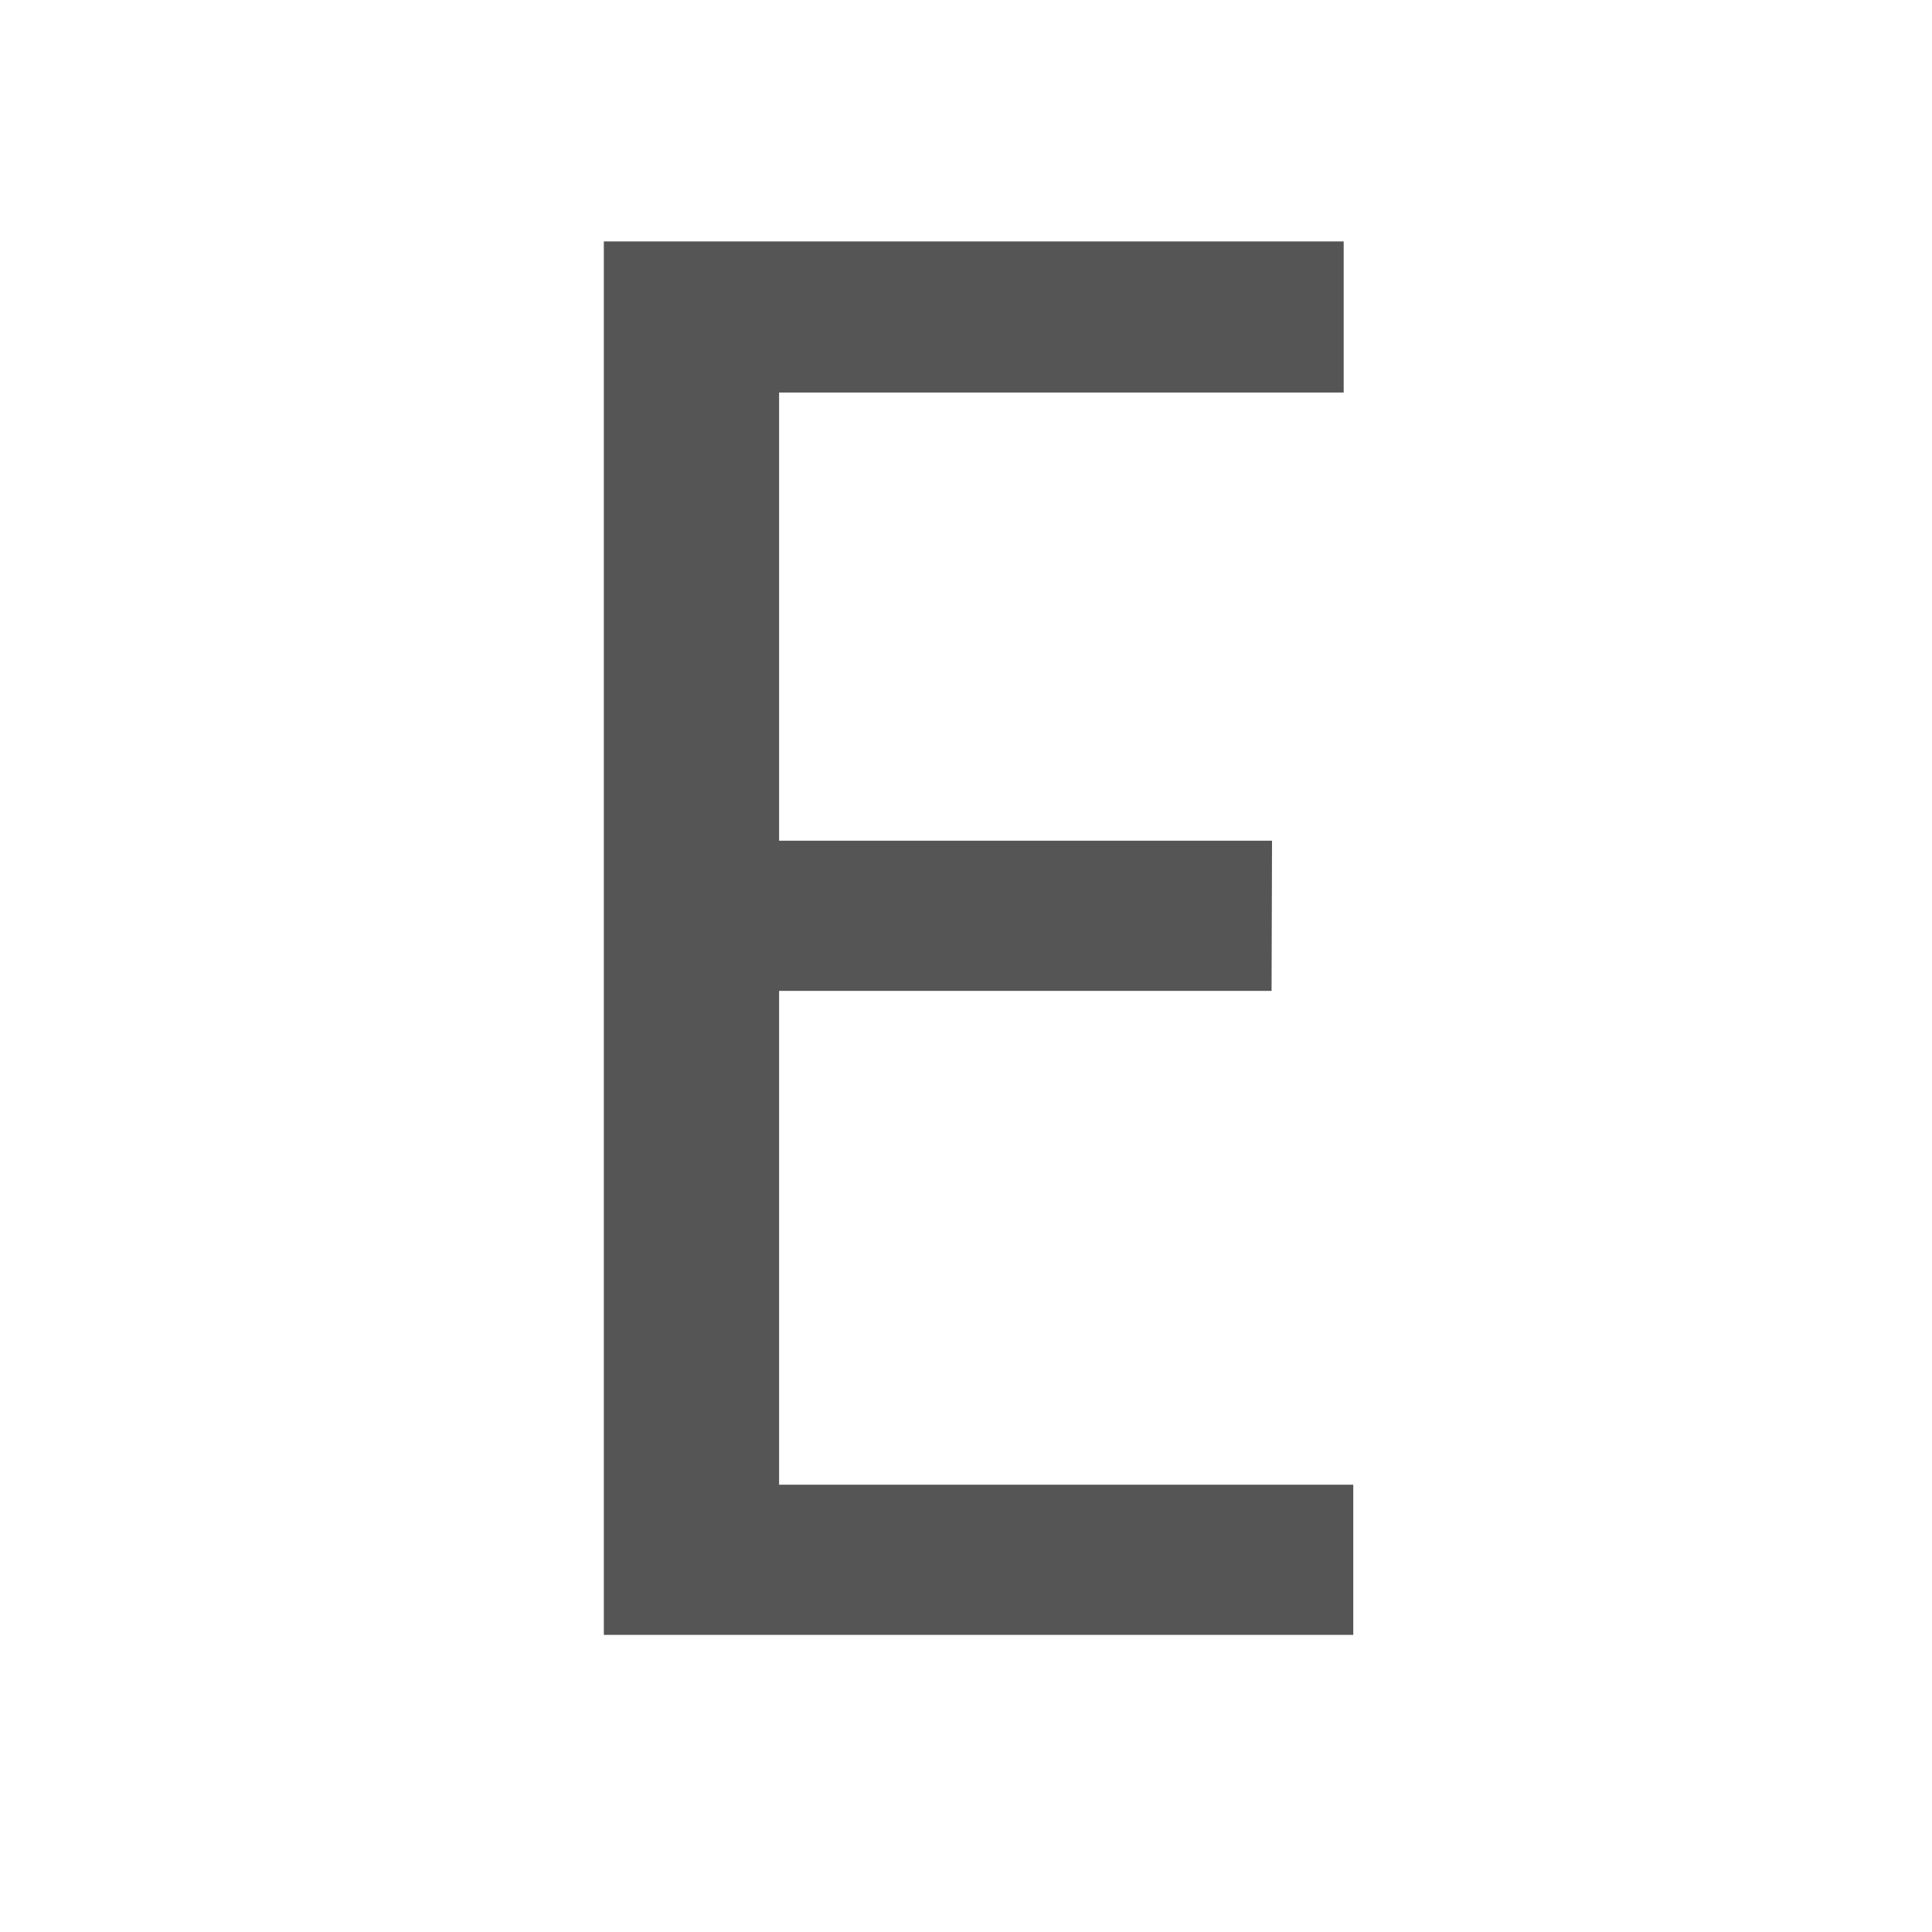
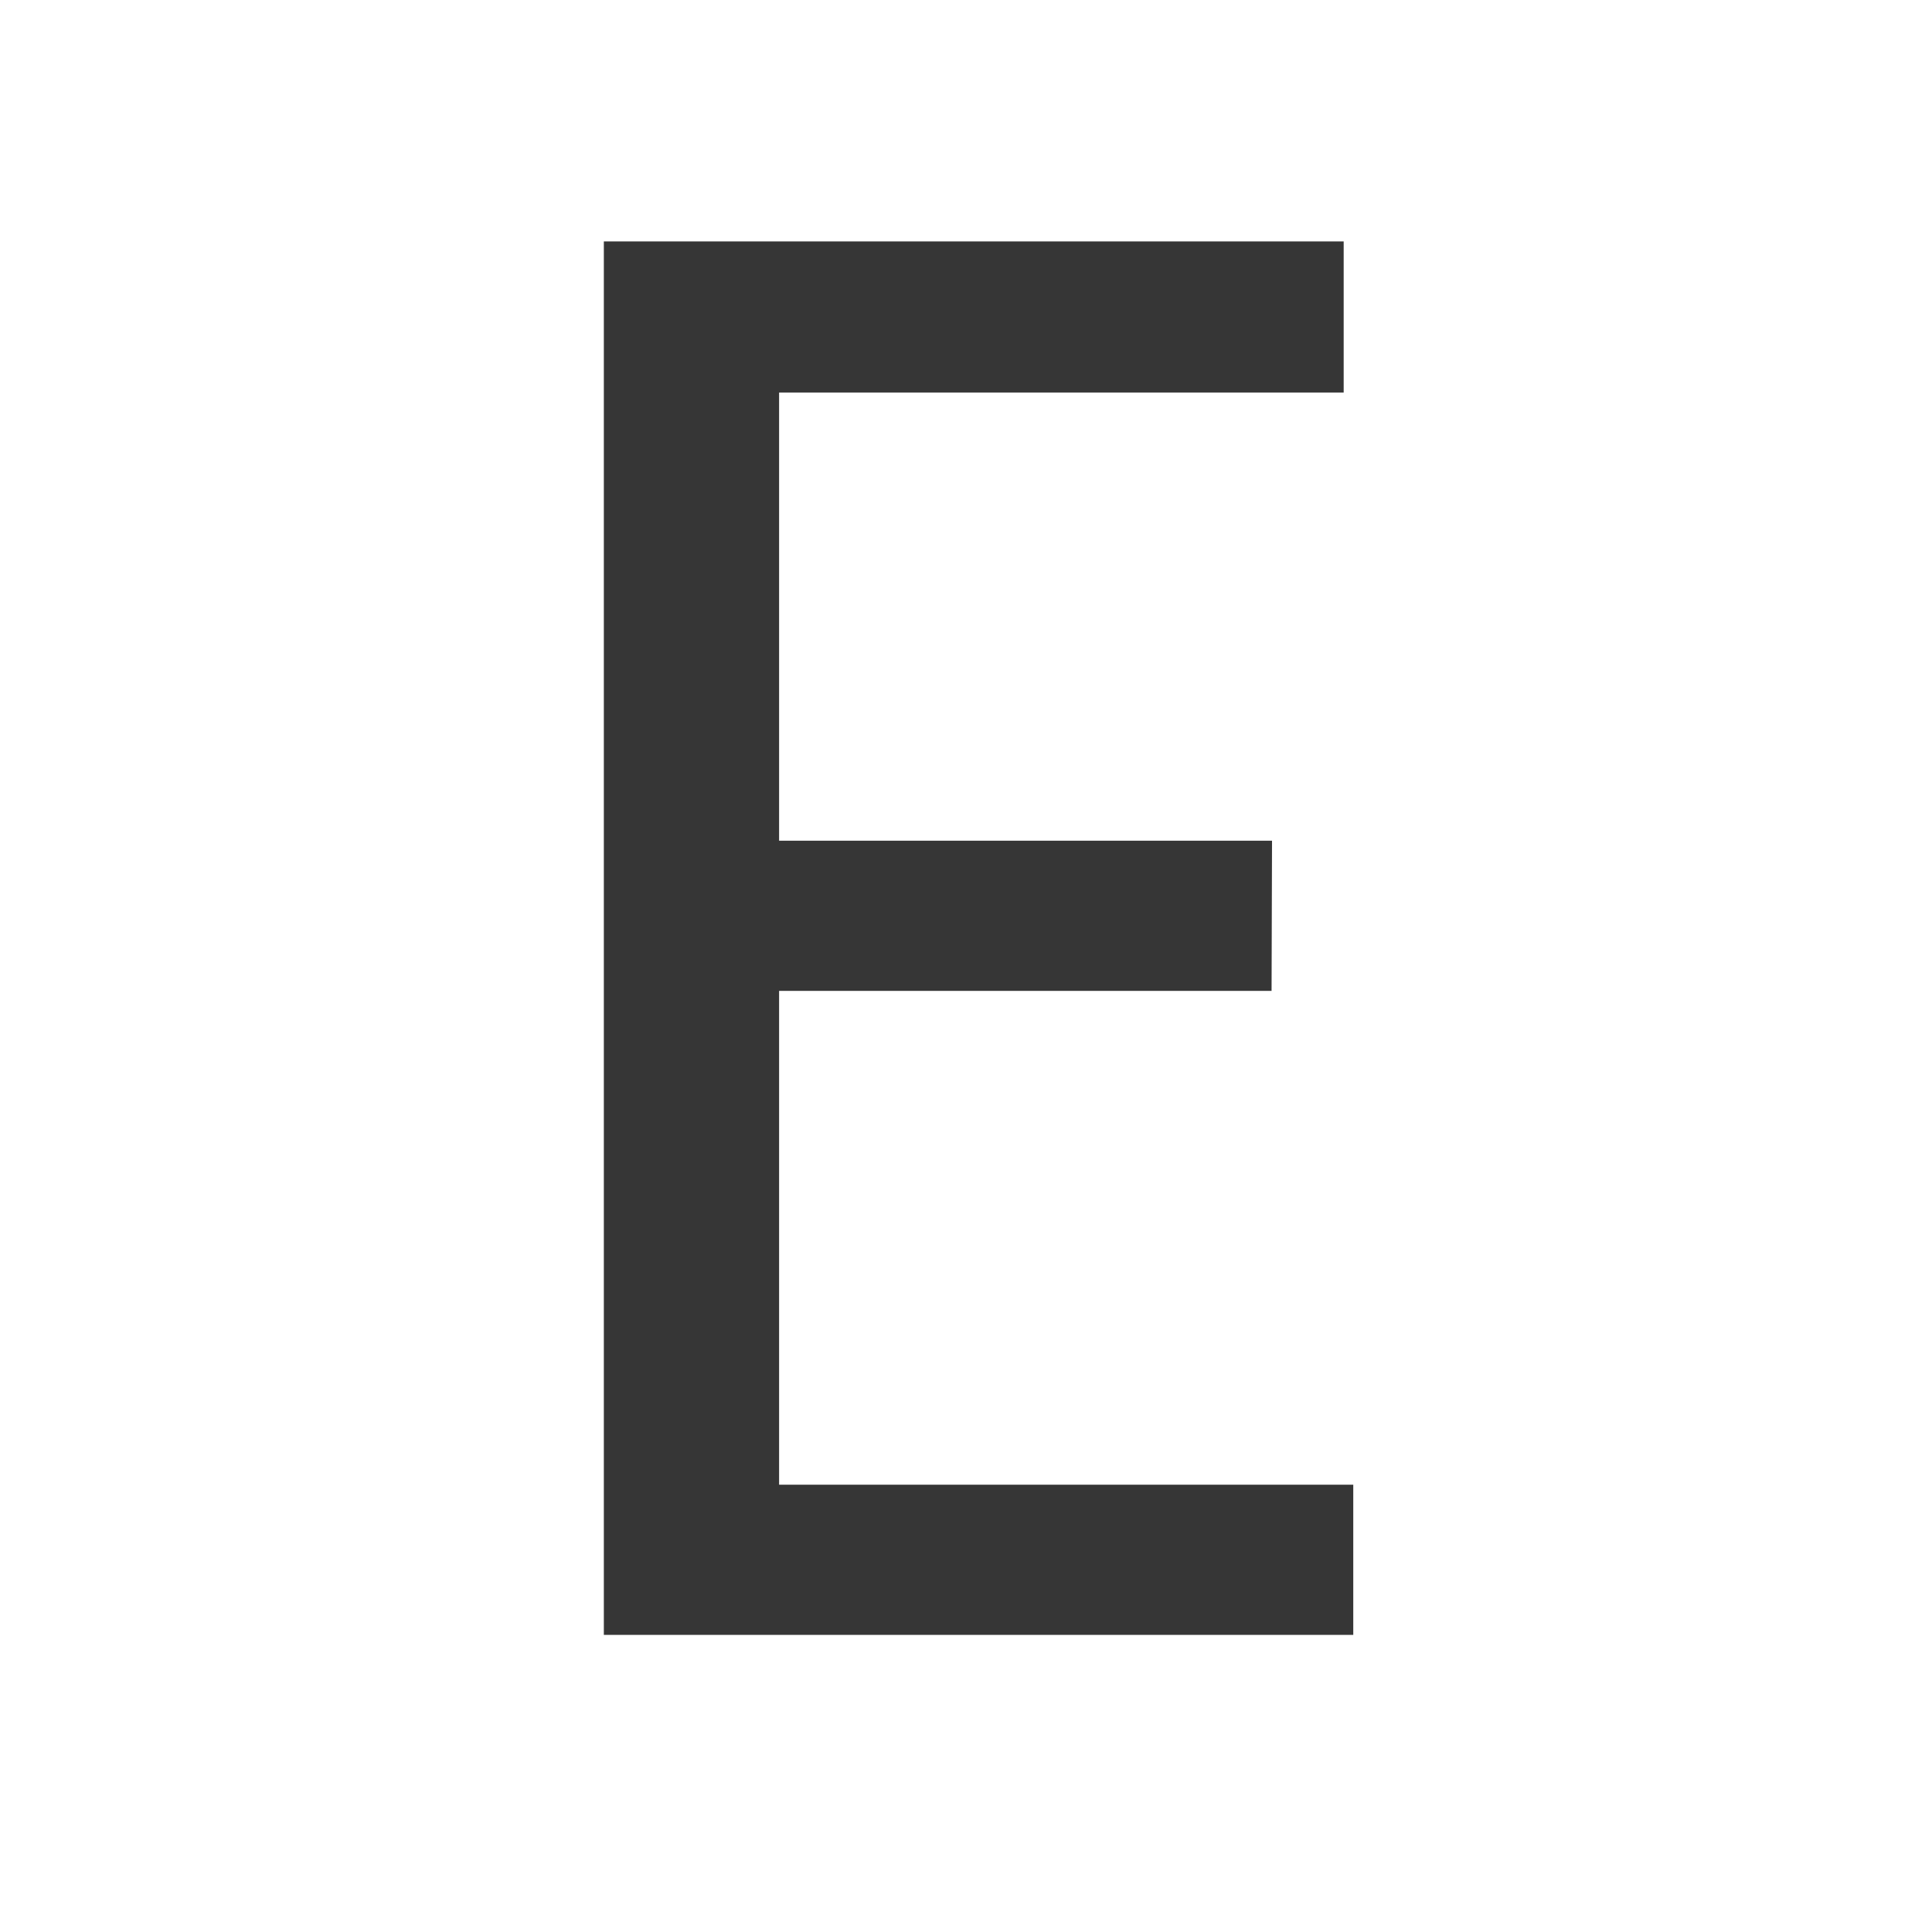
<svg xmlns="http://www.w3.org/2000/svg" width="16" height="16" viewBox="0 0 4.233 4.233" version="1.1" id="svg11945">
  <defs id="defs11942" />
-   <path d="M 2.786,2.171 H 1.707 v 1.082 H 2.965 V 3.582 H 1.323 V 0.529 H 2.944 V 0.86 H 1.707 V 1.842 h 1.08 z" style="fill:#555555;fill-opacity:1" id="path841" />
+   <path d="M 2.786,2.171 H 1.707 v 1.082 H 2.965 V 3.582 H 1.323 V 0.529 H 2.944 V 0.86 H 1.707 V 1.842 h 1.08 z" style="fill:#363636;fill-opacity:1" id="path841" />
</svg>
